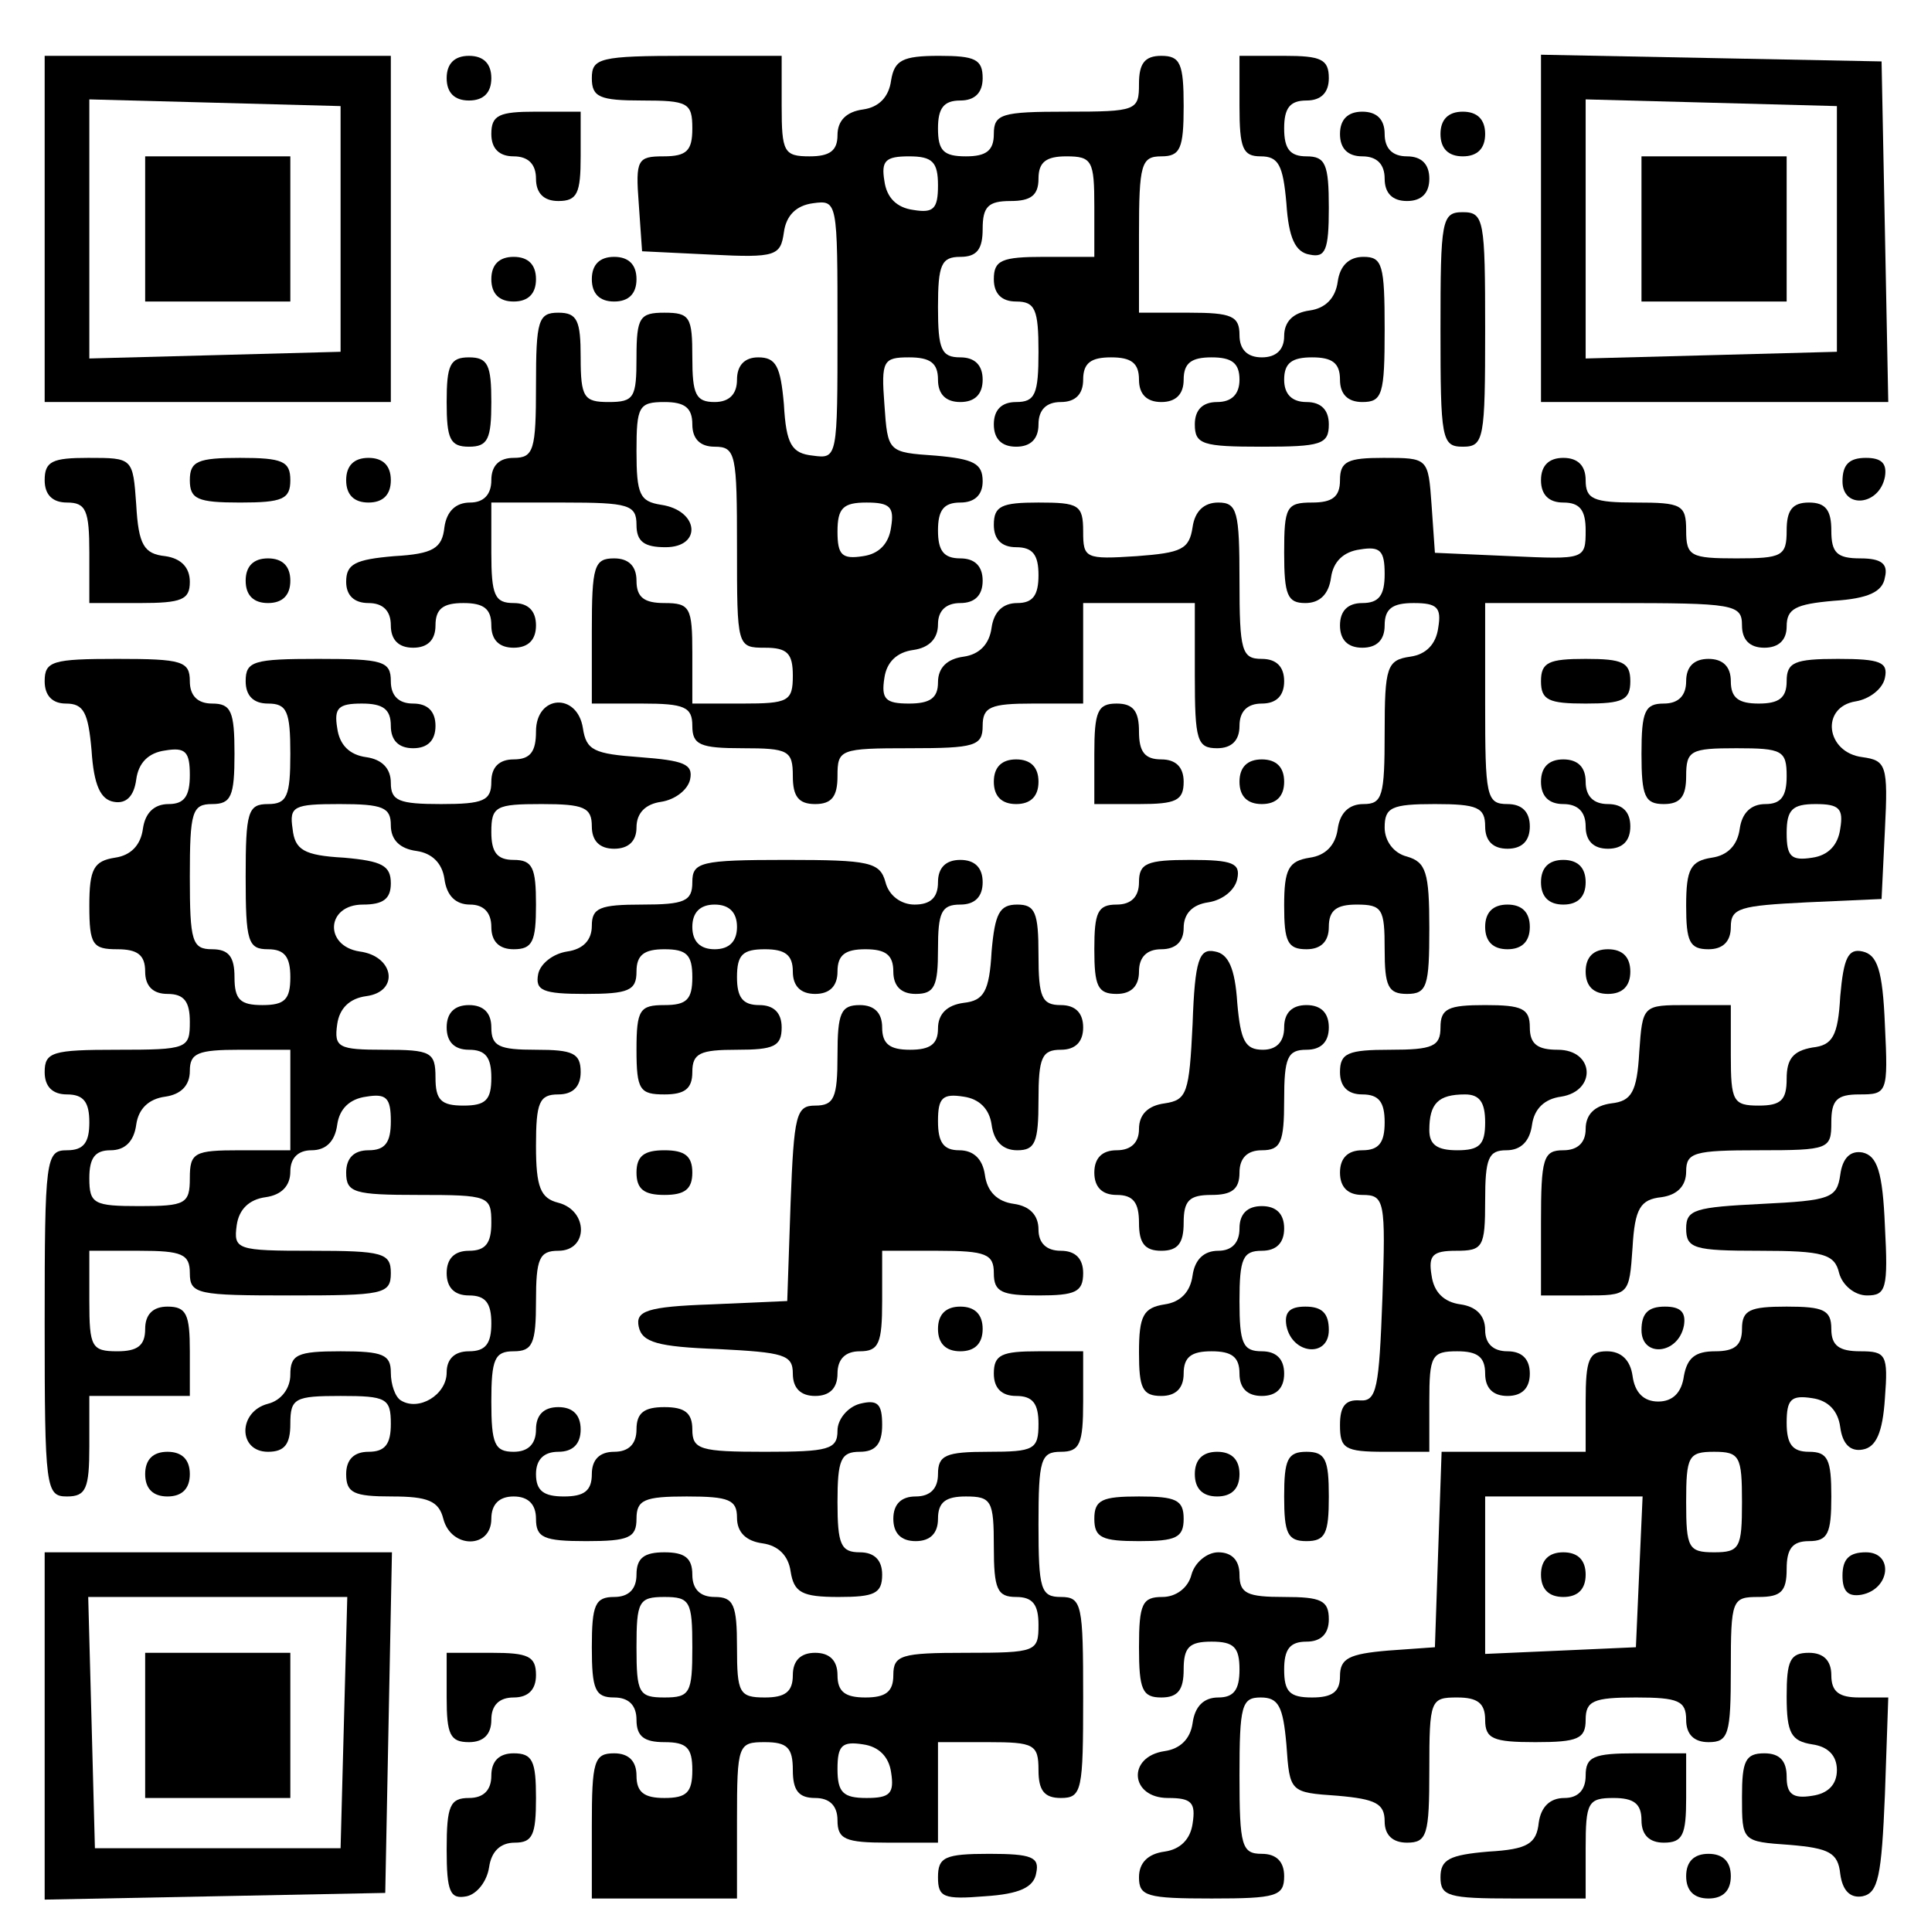
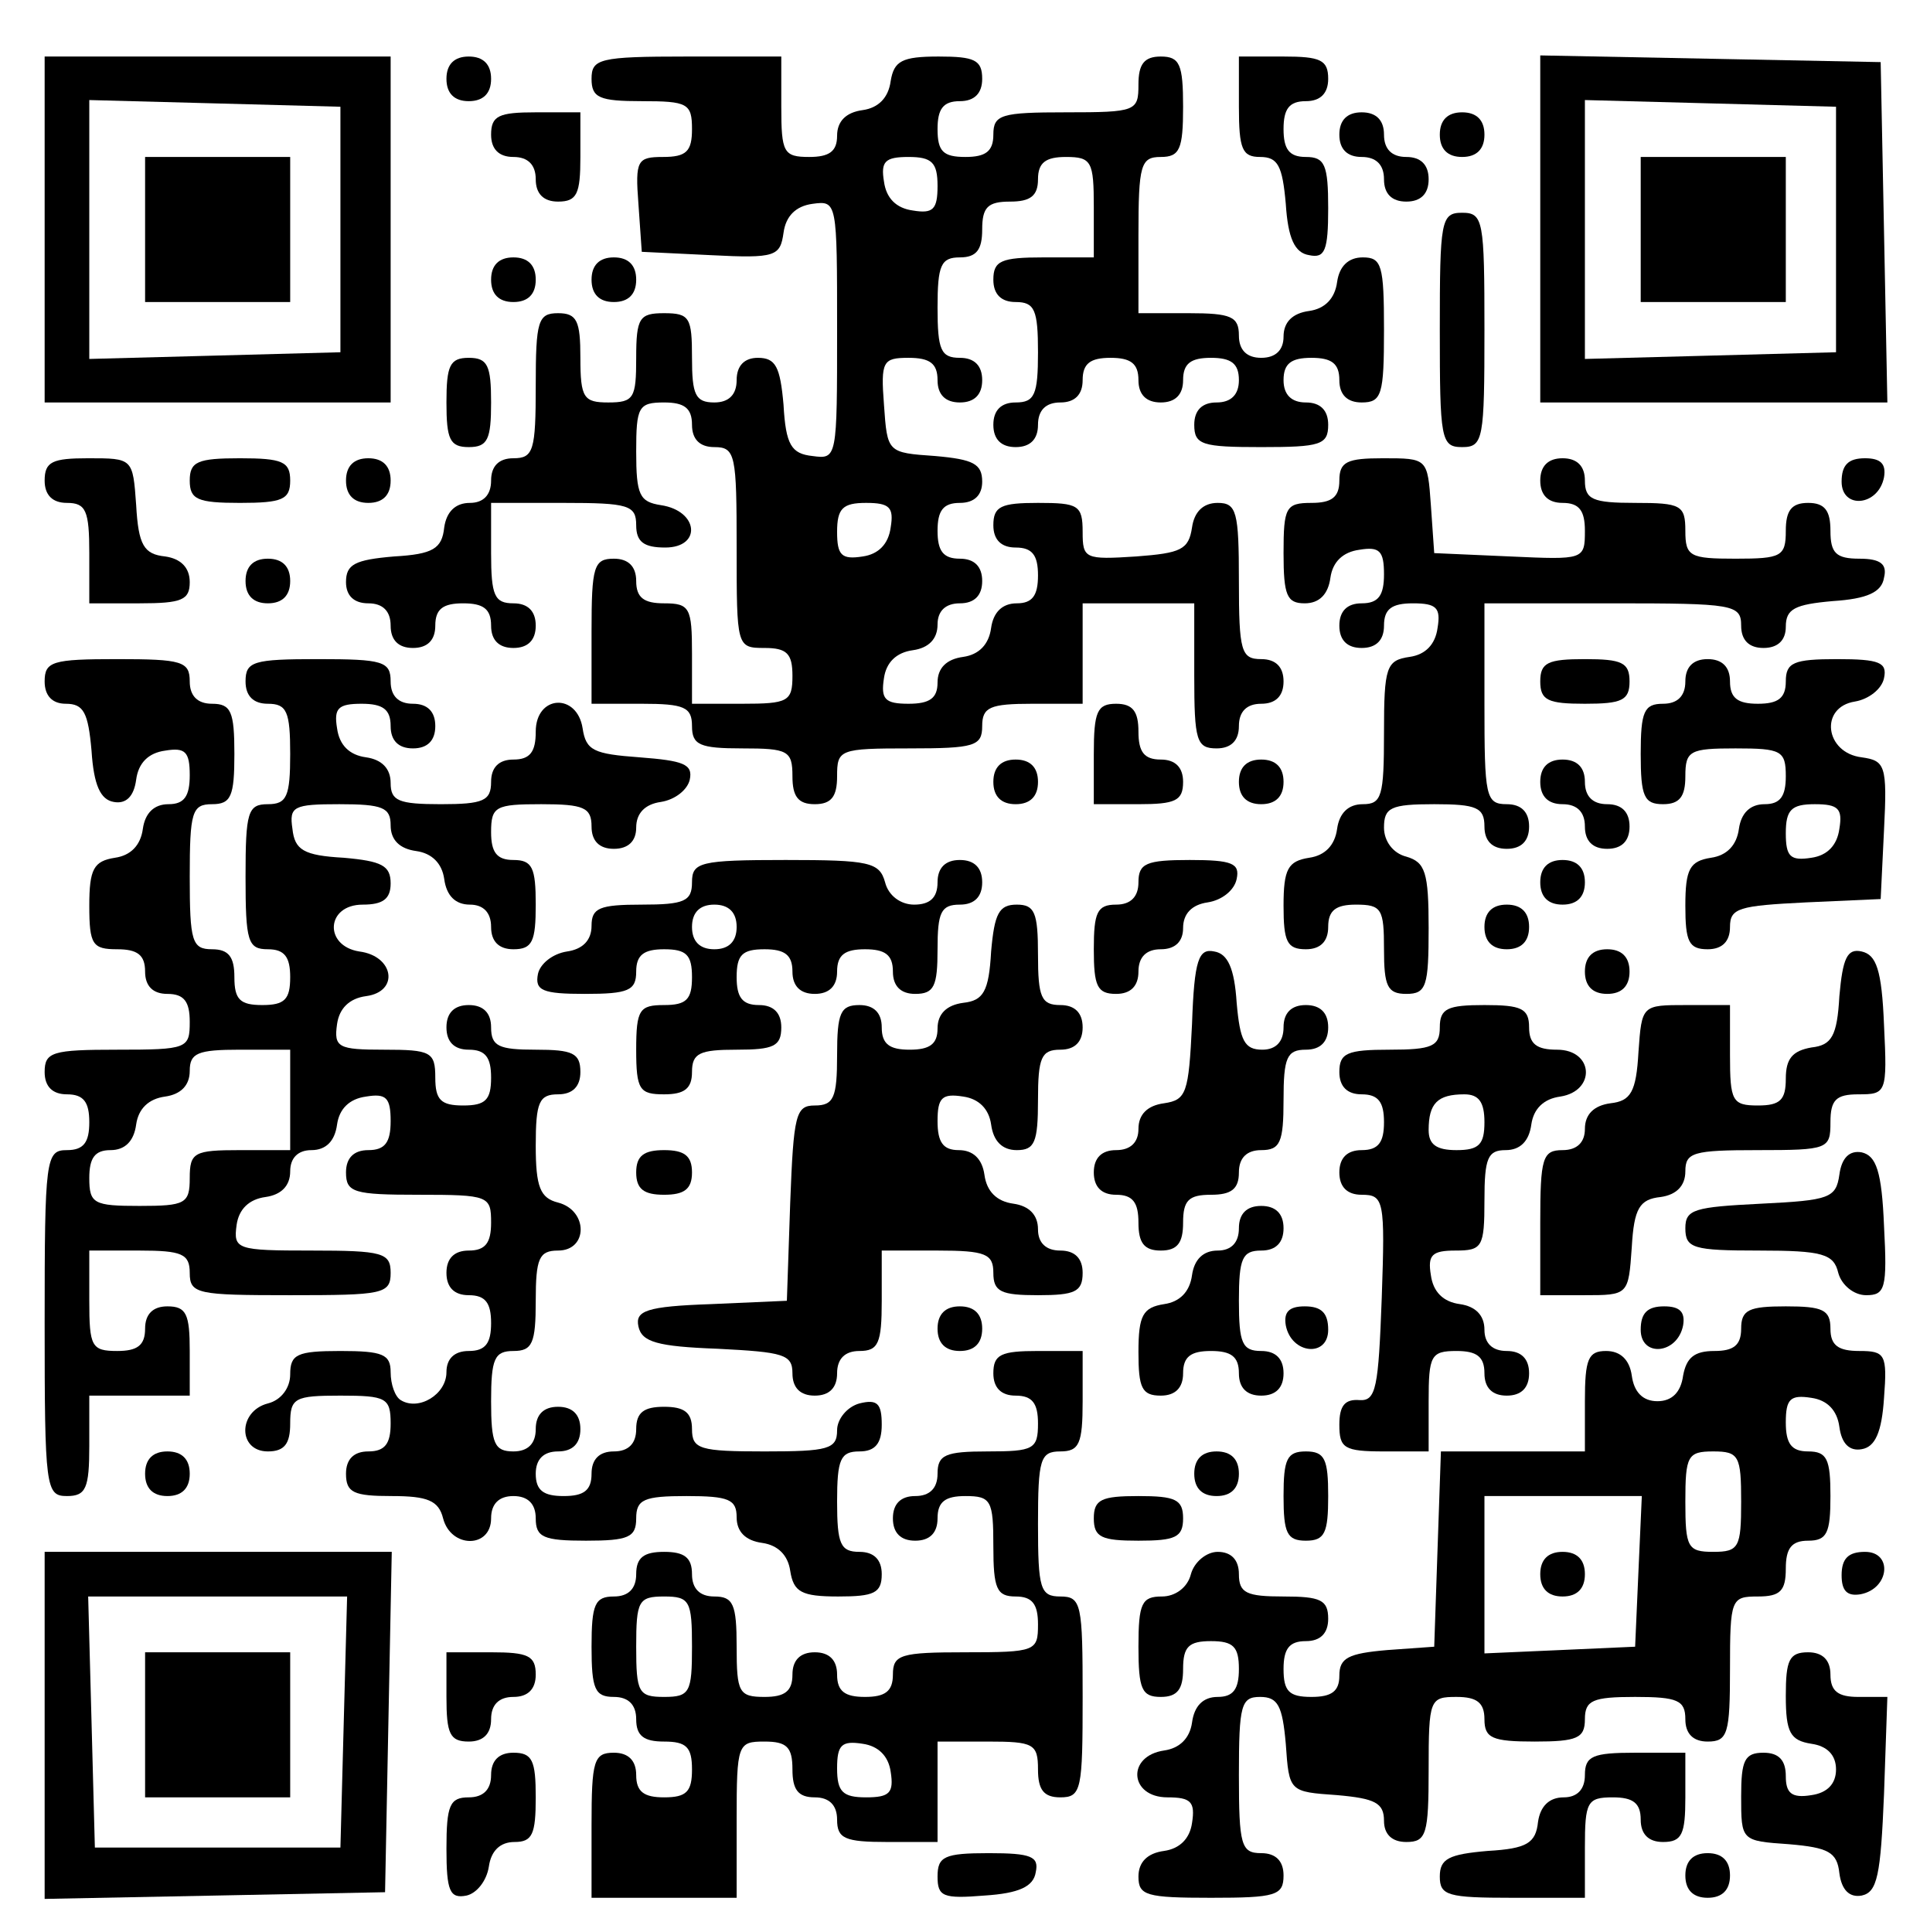
- <svg xmlns="http://www.w3.org/2000/svg" version="1.0" width="172pt" height="173pt" viewBox="0 0 172 173" preserveAspectRatio="xMidYMid meet">
+ <svg xmlns="http://www.w3.org/2000/svg" version="1.0" width="152pt" height="153pt" viewBox="0 0 172 173" preserveAspectRatio="xMidYMid meet">
  <g transform="translate(0,173) scale(0.1,-0.1)" fill="#000000" stroke="none">
    <path d="M40 1525 l0 -155 155 0 155 0 0 155 0 155 -155 0 -155 0 0 -155z m265 0 l0 -110 -112 -3 -113 -3 0 116 0 116 113 -3 112 -3 0 -110z" />
    <path d="M130 1525 l0 -65 65 0 65 0 0 65 0 65 -65 0 -65 0 0 -65z" />
    <path d="M400 1660 c0 -13 7 -20 20 -20 13 0 20 7 20 20 0 13 -7 20 -20 20 -13 0 -20 -7 -20 -20z" />
    <path d="M530 1660 c0 -17 7 -20 45 -20 41 0 45 -2 45 -25 0 -20 -5 -25 -26 -25 -23 0 -25 -3 -22 -42 l3 -43 62 -3 c58 -3 62 -1 65 20 2 15 11 24 26 26 22 3 22 2 22 -113 0 -115 0 -116 -22 -113 -19 2 -24 10 -26 46 -3 34 -7 42 -23 42 -12 0 -19 -7 -19 -20 0 -13 -7 -20 -20 -20 -17 0 -20 7 -20 40 0 36 -2 40 -25 40 -22 0 -25 -4 -25 -40 0 -36 -2 -40 -25 -40 -22 0 -25 4 -25 40 0 33 -3 40 -20 40 -18 0 -20 -7 -20 -65 0 -58 -2 -65 -20 -65 -13 0 -20 -7 -20 -20 0 -13 -7 -20 -19 -20 -13 0 -21 -8 -23 -22 -2 -19 -10 -24 -45 -26 -35 -3 -43 -7 -43 -23 0 -12 7 -19 20 -19 13 0 20 -7 20 -20 0 -13 7 -20 20 -20 13 0 20 7 20 20 0 15 7 20 25 20 18 0 25 -5 25 -20 0 -13 7 -20 20 -20 13 0 20 7 20 20 0 13 -7 20 -20 20 -17 0 -20 7 -20 45 l0 45 65 0 c58 0 65 -2 65 -20 0 -15 7 -20 26 -20 33 0 30 33 -4 38 -19 3 -22 9 -22 48 0 40 2 44 25 44 18 0 25 -5 25 -20 0 -13 7 -20 20 -20 19 0 20 -7 20 -90 0 -89 0 -90 25 -90 20 0 25 -5 25 -25 0 -23 -4 -25 -45 -25 l-45 0 0 45 c0 41 -2 45 -25 45 -18 0 -25 5 -25 20 0 13 -7 20 -20 20 -18 0 -20 -7 -20 -65 l0 -65 45 0 c38 0 45 -3 45 -20 0 -17 7 -20 45 -20 41 0 45 -2 45 -25 0 -18 5 -25 20 -25 15 0 20 7 20 25 0 24 2 25 65 25 58 0 65 2 65 20 0 17 7 20 45 20 l45 0 0 45 0 45 50 0 50 0 0 -65 c0 -58 2 -65 20 -65 13 0 20 7 20 20 0 13 7 20 20 20 13 0 20 7 20 20 0 13 -7 20 -20 20 -18 0 -20 7 -20 70 0 62 -2 70 -19 70 -13 0 -21 -8 -23 -22 -3 -20 -10 -23 -50 -26 -46 -3 -48 -2 -48 22 0 24 -4 26 -40 26 -33 0 -40 -3 -40 -20 0 -13 7 -20 20 -20 15 0 20 -7 20 -25 0 -18 -5 -25 -19 -25 -13 0 -21 -8 -23 -22 -2 -15 -11 -24 -25 -26 -15 -2 -23 -10 -23 -23 0 -14 -7 -19 -26 -19 -21 0 -25 4 -22 23 2 14 11 23 26 25 14 2 22 10 22 23 0 12 7 19 20 19 13 0 20 7 20 20 0 13 -7 20 -20 20 -15 0 -20 7 -20 25 0 18 5 25 20 25 13 0 20 7 20 19 0 16 -8 20 -42 23 -43 3 -43 3 -46 46 -3 39 -1 42 22 42 19 0 26 -5 26 -20 0 -13 7 -20 20 -20 13 0 20 7 20 20 0 13 -7 20 -20 20 -17 0 -20 7 -20 45 0 38 3 45 20 45 15 0 20 7 20 25 0 20 5 25 25 25 18 0 25 5 25 20 0 15 7 20 25 20 23 0 25 -4 25 -45 l0 -45 -45 0 c-38 0 -45 -3 -45 -20 0 -13 7 -20 20 -20 17 0 20 -7 20 -45 0 -38 -3 -45 -20 -45 -13 0 -20 -7 -20 -20 0 -13 7 -20 20 -20 13 0 20 7 20 20 0 13 7 20 20 20 13 0 20 7 20 20 0 15 7 20 25 20 18 0 25 -5 25 -20 0 -13 7 -20 20 -20 13 0 20 7 20 20 0 15 7 20 25 20 18 0 25 -5 25 -20 0 -13 -7 -20 -20 -20 -13 0 -20 -7 -20 -20 0 -18 7 -20 60 -20 53 0 60 2 60 20 0 13 -7 20 -20 20 -13 0 -20 7 -20 20 0 15 7 20 25 20 18 0 25 -5 25 -20 0 -13 7 -20 20 -20 18 0 20 7 20 65 0 58 -2 65 -19 65 -13 0 -21 -8 -23 -22 -2 -15 -11 -24 -25 -26 -15 -2 -23 -10 -23 -23 0 -12 -7 -19 -20 -19 -13 0 -20 7 -20 20 0 17 -7 20 -45 20 l-45 0 0 70 c0 63 2 70 20 70 17 0 20 7 20 45 0 38 -3 45 -20 45 -15 0 -20 -7 -20 -25 0 -24 -2 -25 -65 -25 -58 0 -65 -2 -65 -20 0 -15 -7 -20 -25 -20 -20 0 -25 5 -25 25 0 18 5 25 20 25 13 0 20 7 20 20 0 17 -7 20 -39 20 -33 0 -40 -4 -43 -22 -2 -15 -11 -24 -25 -26 -15 -2 -23 -10 -23 -23 0 -14 -7 -19 -25 -19 -23 0 -25 4 -25 45 l0 45 -85 0 c-78 0 -85 -2 -85 -20z m310 -96 c0 -21 -4 -25 -22 -22 -15 2 -24 11 -26 26 -3 18 1 22 22 22 21 0 26 -5 26 -26z m-42 -306 c-2 -15 -11 -24 -25 -26 -19 -3 -23 1 -23 22 0 21 5 26 26 26 21 0 25 -4 22 -22z" />
    <path d="M1110 1635 c0 -38 3 -45 19 -45 16 0 20 -8 23 -42 2 -31 8 -44 21 -46 14 -3 17 4 17 42 0 39 -3 46 -20 46 -15 0 -20 7 -20 25 0 18 5 25 20 25 13 0 20 7 20 20 0 17 -7 20 -40 20 l-40 0 0 -45z" />
    <path d="M1380 1525 l0 -155 155 0 156 0 -3 153 -3 152 -152 3 -153 3 0 -156z m265 0 l0 -110 -112 -3 -113 -3 0 116 0 116 113 -3 112 -3 0 -110z" />
    <path d="M1470 1525 l0 -65 65 0 65 0 0 65 0 65 -65 0 -65 0 0 -65z" />
    <path d="M440 1610 c0 -13 7 -20 20 -20 13 0 20 -7 20 -20 0 -13 7 -20 20 -20 17 0 20 7 20 40 l0 40 -40 0 c-33 0 -40 -3 -40 -20z" />
    <path d="M1200 1610 c0 -13 7 -20 20 -20 13 0 20 -7 20 -20 0 -13 7 -20 20 -20 13 0 20 7 20 20 0 13 -7 20 -20 20 -13 0 -20 7 -20 20 0 13 -7 20 -20 20 -13 0 -20 -7 -20 -20z" />
    <path d="M1290 1610 c0 -13 7 -20 20 -20 13 0 20 7 20 20 0 13 -7 20 -20 20 -13 0 -20 -7 -20 -20z" />
    <path d="M1290 1435 c0 -98 1 -105 20 -105 19 0 20 7 20 105 0 98 -1 105 -20 105 -19 0 -20 -7 -20 -105z" />
    <path d="M440 1480 c0 -13 7 -20 20 -20 13 0 20 7 20 20 0 13 -7 20 -20 20 -13 0 -20 -7 -20 -20z" />
    <path d="M530 1480 c0 -13 7 -20 20 -20 13 0 20 7 20 20 0 13 -7 20 -20 20 -13 0 -20 -7 -20 -20z" />
    <path d="M400 1370 c0 -33 3 -40 20 -40 17 0 20 7 20 40 0 33 -3 40 -20 40 -17 0 -20 -7 -20 -40z" />
    <path d="M40 1300 c0 -13 7 -20 20 -20 17 0 20 -7 20 -45 l0 -45 45 0 c38 0 45 3 45 19 0 13 -8 21 -22 23 -19 2 -24 10 -26 46 -3 42 -3 42 -43 42 -32 0 -39 -3 -39 -20z" />
    <path d="M170 1300 c0 -17 7 -20 45 -20 38 0 45 3 45 20 0 17 -7 20 -45 20 -38 0 -45 -3 -45 -20z" />
    <path d="M310 1300 c0 -13 7 -20 20 -20 13 0 20 7 20 20 0 13 -7 20 -20 20 -13 0 -20 -7 -20 -20z" />
    <path d="M1200 1300 c0 -15 -7 -20 -25 -20 -23 0 -25 -4 -25 -45 0 -38 3 -45 19 -45 13 0 21 8 23 23 2 14 11 23 26 25 18 3 22 -1 22 -22 0 -19 -5 -26 -20 -26 -13 0 -20 -7 -20 -20 0 -13 7 -20 20 -20 13 0 20 7 20 20 0 15 7 20 26 20 21 0 25 -4 22 -22 -2 -15 -11 -24 -25 -26 -21 -3 -23 -9 -23 -68 0 -57 -2 -64 -19 -64 -13 0 -21 -8 -23 -22 -2 -15 -11 -24 -25 -26 -19 -3 -23 -10 -23 -43 0 -32 3 -39 20 -39 13 0 20 7 20 20 0 15 7 20 25 20 23 0 25 -4 25 -40 0 -33 3 -40 20 -40 18 0 20 7 20 59 0 50 -3 59 -20 64 -12 3 -20 14 -20 26 0 18 6 21 45 21 38 0 45 -3 45 -20 0 -13 7 -20 20 -20 13 0 20 7 20 20 0 13 -7 20 -20 20 -19 0 -20 7 -20 90 l0 90 115 0 c108 0 115 -1 115 -20 0 -13 7 -20 20 -20 13 0 20 7 20 19 0 16 8 20 42 23 31 2 44 8 46 21 3 12 -3 17 -22 17 -21 0 -26 5 -26 25 0 18 -5 25 -20 25 -15 0 -20 -7 -20 -25 0 -23 -4 -25 -45 -25 -41 0 -45 2 -45 25 0 23 -4 25 -45 25 -38 0 -45 3 -45 20 0 13 -7 20 -20 20 -13 0 -20 -7 -20 -20 0 -13 7 -20 20 -20 15 0 20 -7 20 -25 0 -26 -1 -26 -67 -23 l-68 3 -3 43 c-3 42 -3 42 -43 42 -32 0 -39 -3 -39 -20z" />
    <path d="M1650 1299 c0 -25 33 -22 38 4 2 12 -3 17 -17 17 -15 0 -21 -6 -21 -21z" />
    <path d="M220 1210 c0 -13 7 -20 20 -20 13 0 20 7 20 20 0 13 -7 20 -20 20 -13 0 -20 -7 -20 -20z" />
    <path d="M40 1120 c0 -13 7 -20 19 -20 16 0 20 -8 23 -42 2 -31 8 -44 20 -46 11 -2 18 5 20 20 2 15 11 24 26 26 18 3 22 -1 22 -22 0 -19 -5 -26 -19 -26 -13 0 -21 -8 -23 -22 -2 -15 -11 -24 -25 -26 -19 -3 -23 -10 -23 -43 0 -35 3 -39 25 -39 18 0 25 -5 25 -20 0 -13 7 -20 20 -20 15 0 20 -7 20 -25 0 -24 -2 -25 -65 -25 -58 0 -65 -2 -65 -20 0 -13 7 -20 20 -20 15 0 20 -7 20 -25 0 -18 -5 -25 -20 -25 -19 0 -20 -7 -20 -155 0 -148 1 -155 20 -155 17 0 20 7 20 45 l0 45 45 0 45 0 0 40 c0 33 -3 40 -20 40 -13 0 -20 -7 -20 -20 0 -15 -7 -20 -25 -20 -23 0 -25 4 -25 45 l0 45 45 0 c38 0 45 -3 45 -20 0 -19 7 -20 90 -20 83 0 90 1 90 20 0 18 -7 20 -71 20 -67 0 -70 1 -67 23 2 14 11 23 26 25 14 2 22 10 22 23 0 12 7 19 19 19 13 0 21 8 23 23 2 14 11 23 26 25 18 3 22 -1 22 -22 0 -19 -5 -26 -20 -26 -13 0 -20 -7 -20 -20 0 -18 7 -20 65 -20 63 0 65 -1 65 -25 0 -18 -5 -25 -20 -25 -13 0 -20 -7 -20 -20 0 -13 7 -20 20 -20 15 0 20 -7 20 -25 0 -18 -5 -25 -20 -25 -13 0 -20 -7 -20 -19 0 -20 -25 -35 -41 -25 -5 3 -9 14 -9 25 0 16 -7 19 -45 19 -39 0 -45 -3 -45 -21 0 -12 -8 -23 -20 -26 -27 -7 -27 -43 0 -43 15 0 20 7 20 25 0 23 4 25 45 25 41 0 45 -2 45 -25 0 -18 -5 -25 -20 -25 -13 0 -20 -7 -20 -20 0 -17 7 -20 41 -20 32 0 42 -4 46 -20 7 -27 43 -27 43 0 0 13 7 20 20 20 13 0 20 -7 20 -20 0 -17 7 -20 45 -20 38 0 45 3 45 20 0 17 7 20 45 20 38 0 45 -3 45 -19 0 -13 8 -21 23 -23 14 -2 23 -11 25 -25 3 -19 10 -23 43 -23 32 0 39 3 39 20 0 13 -7 20 -20 20 -17 0 -20 7 -20 45 0 38 3 45 20 45 14 0 20 7 20 24 0 19 -4 23 -20 19 -11 -3 -20 -14 -20 -24 0 -17 -8 -19 -65 -19 -58 0 -65 2 -65 20 0 15 -7 20 -25 20 -18 0 -25 -5 -25 -20 0 -13 -7 -20 -20 -20 -13 0 -20 -7 -20 -20 0 -15 -7 -20 -25 -20 -18 0 -25 5 -25 20 0 13 7 20 20 20 13 0 20 7 20 20 0 13 -7 20 -20 20 -13 0 -20 -7 -20 -20 0 -13 -7 -20 -20 -20 -17 0 -20 7 -20 45 0 38 3 45 20 45 17 0 20 7 20 45 0 38 3 45 20 45 27 0 27 36 0 43 -16 4 -20 14 -20 51 0 39 3 46 20 46 13 0 20 7 20 20 0 17 -7 20 -40 20 -33 0 -40 3 -40 20 0 13 -7 20 -20 20 -13 0 -20 -7 -20 -20 0 -13 7 -20 20 -20 15 0 20 -7 20 -25 0 -20 -5 -25 -25 -25 -20 0 -25 5 -25 25 0 23 -4 25 -46 25 -41 0 -45 2 -42 23 2 14 11 23 26 25 30 4 25 36 -6 40 -32 5 -30 42 3 42 18 0 25 5 25 19 0 16 -8 20 -42 23 -36 2 -44 7 -46 26 -3 20 1 22 42 22 39 0 46 -3 46 -19 0 -13 8 -21 23 -23 14 -2 23 -11 25 -25 2 -15 10 -23 23 -23 12 0 19 -7 19 -20 0 -13 7 -20 20 -20 17 0 20 7 20 40 0 33 -3 40 -20 40 -15 0 -20 7 -20 25 0 23 4 25 45 25 38 0 45 -3 45 -20 0 -13 7 -20 20 -20 13 0 20 7 20 19 0 13 8 21 22 23 13 2 24 11 26 20 3 14 -6 17 -45 20 -41 3 -48 6 -51 26 -5 32 -42 30 -42 -3 0 -18 -5 -25 -20 -25 -13 0 -20 -7 -20 -20 0 -17 -7 -20 -45 -20 -38 0 -45 3 -45 19 0 13 -8 21 -22 23 -15 2 -24 11 -26 26 -3 18 1 22 22 22 19 0 26 -5 26 -20 0 -13 7 -20 20 -20 13 0 20 7 20 20 0 13 -7 20 -20 20 -13 0 -20 7 -20 20 0 18 -7 20 -65 20 -58 0 -65 -2 -65 -20 0 -13 7 -20 20 -20 17 0 20 -7 20 -45 0 -38 -3 -45 -20 -45 -18 0 -20 -7 -20 -65 0 -58 2 -65 20 -65 15 0 20 -7 20 -25 0 -20 -5 -25 -25 -25 -20 0 -25 5 -25 25 0 18 -5 25 -20 25 -18 0 -20 7 -20 65 0 58 2 65 20 65 17 0 20 7 20 45 0 38 -3 45 -20 45 -13 0 -20 7 -20 20 0 18 -7 20 -65 20 -58 0 -65 -2 -65 -20z m220 -375 l0 -45 -45 0 c-41 0 -45 -2 -45 -25 0 -23 -4 -25 -45 -25 -41 0 -45 2 -45 25 0 18 5 25 19 25 13 0 21 8 23 23 2 14 11 23 26 25 14 2 22 10 22 23 0 16 7 19 45 19 l45 0 0 -45z" />
    <path d="M1380 1120 c0 -17 7 -20 40 -20 33 0 40 3 40 20 0 17 -7 20 -40 20 -33 0 -40 -3 -40 -20z" />
    <path d="M1510 1120 c0 -13 -7 -20 -20 -20 -17 0 -20 -7 -20 -45 0 -38 3 -45 20 -45 15 0 20 7 20 25 0 23 4 25 45 25 41 0 45 -2 45 -25 0 -18 -5 -25 -19 -25 -13 0 -21 -8 -23 -22 -2 -15 -11 -24 -25 -26 -19 -3 -23 -10 -23 -43 0 -32 3 -39 20 -39 13 0 20 7 20 20 0 17 8 19 68 22 l67 3 3 62 c3 58 1 62 -20 65 -33 4 -38 45 -6 50 12 2 24 11 26 21 3 14 -4 17 -42 17 -39 0 -46 -3 -46 -20 0 -15 -7 -20 -25 -20 -18 0 -25 5 -25 20 0 13 -7 20 -20 20 -13 0 -20 -7 -20 -20z m138 -132 c-2 -15 -11 -24 -25 -26 -19 -3 -23 1 -23 22 0 21 5 26 26 26 21 0 25 -4 22 -22z" />
    <path d="M980 1055 l0 -45 40 0 c33 0 40 3 40 20 0 13 -7 20 -20 20 -15 0 -20 7 -20 25 0 18 -5 25 -20 25 -17 0 -20 -7 -20 -45z" />
    <path d="M890 1030 c0 -13 7 -20 20 -20 13 0 20 7 20 20 0 13 -7 20 -20 20 -13 0 -20 -7 -20 -20z" />
    <path d="M1110 1030 c0 -13 7 -20 20 -20 13 0 20 7 20 20 0 13 -7 20 -20 20 -13 0 -20 -7 -20 -20z" />
    <path d="M1380 1030 c0 -13 7 -20 20 -20 13 0 20 -7 20 -20 0 -13 7 -20 20 -20 13 0 20 7 20 20 0 13 -7 20 -20 20 -13 0 -20 7 -20 20 0 13 -7 20 -20 20 -13 0 -20 -7 -20 -20z" />
    <path d="M620 940 c0 -17 -7 -20 -45 -20 -38 0 -45 -3 -45 -19 0 -13 -8 -21 -22 -23 -13 -2 -24 -11 -26 -20 -3 -15 4 -18 42 -18 39 0 46 3 46 20 0 15 7 20 25 20 20 0 25 -5 25 -25 0 -20 -5 -25 -25 -25 -22 0 -25 -4 -25 -40 0 -36 3 -40 25 -40 18 0 25 5 25 20 0 17 7 20 40 20 33 0 40 3 40 20 0 13 -7 20 -20 20 -15 0 -20 7 -20 25 0 20 5 25 25 25 18 0 25 -5 25 -20 0 -13 7 -20 20 -20 13 0 20 7 20 20 0 15 7 20 25 20 18 0 25 -5 25 -20 0 -13 7 -20 20 -20 17 0 20 7 20 40 0 33 3 40 20 40 13 0 20 7 20 20 0 13 -7 20 -20 20 -13 0 -20 -7 -20 -20 0 -14 -7 -20 -21 -20 -12 0 -23 8 -26 20 -5 18 -14 20 -89 20 -77 0 -84 -2 -84 -20z m40 -40 c0 -13 -7 -20 -20 -20 -13 0 -20 7 -20 20 0 13 7 20 20 20 13 0 20 -7 20 -20z" />
    <path d="M1020 940 c0 -13 -7 -20 -20 -20 -17 0 -20 -7 -20 -40 0 -33 3 -40 20 -40 13 0 20 7 20 20 0 13 7 20 20 20 13 0 20 7 20 19 0 13 8 21 22 23 13 2 24 11 26 21 3 14 -4 17 -42 17 -39 0 -46 -3 -46 -20z" />
    <path d="M1380 940 c0 -13 7 -20 20 -20 13 0 20 7 20 20 0 13 -7 20 -20 20 -13 0 -20 -7 -20 -20z" />
    <path d="M888 878 c-2 -36 -7 -44 -25 -46 -15 -2 -23 -10 -23 -23 0 -14 -7 -19 -25 -19 -18 0 -25 5 -25 20 0 13 -7 20 -20 20 -17 0 -20 -7 -20 -45 0 -38 -3 -45 -20 -45 -17 0 -19 -8 -22 -87 l-3 -88 -68 -3 c-58 -2 -68 -6 -65 -20 3 -14 17 -18 71 -20 59 -3 67 -5 67 -22 0 -13 7 -20 20 -20 13 0 20 7 20 20 0 13 7 20 20 20 17 0 20 7 20 45 l0 45 50 0 c43 0 50 -3 50 -20 0 -17 7 -20 40 -20 33 0 40 3 40 20 0 13 -7 20 -20 20 -13 0 -20 7 -20 19 0 13 -8 21 -22 23 -15 2 -24 11 -26 26 -2 14 -10 22 -23 22 -14 0 -19 7 -19 26 0 21 4 25 23 22 14 -2 23 -11 25 -25 2 -15 10 -23 23 -23 16 0 19 7 19 45 0 38 3 45 20 45 13 0 20 7 20 20 0 13 -7 20 -20 20 -17 0 -20 7 -20 45 0 38 -3 45 -19 45 -16 0 -20 -8 -23 -42z" />
    <path d="M1330 900 c0 -13 7 -20 20 -20 13 0 20 7 20 20 0 13 -7 20 -20 20 -13 0 -20 -7 -20 -20z" />
    <path d="M1068 813 c-3 -62 -5 -68 -25 -71 -15 -2 -23 -10 -23 -23 0 -12 -7 -19 -20 -19 -13 0 -20 -7 -20 -20 0 -13 7 -20 20 -20 15 0 20 -7 20 -25 0 -18 5 -25 20 -25 15 0 20 7 20 25 0 20 5 25 25 25 18 0 25 5 25 20 0 13 7 20 20 20 17 0 20 7 20 45 0 38 3 45 20 45 13 0 20 7 20 20 0 13 -7 20 -20 20 -13 0 -20 -7 -20 -20 0 -13 -7 -20 -19 -20 -16 0 -20 8 -23 42 -2 31 -8 44 -20 46 -14 3 -18 -7 -20 -65z" />
    <path d="M1420 860 c0 -13 7 -20 20 -20 13 0 20 7 20 20 0 13 -7 20 -20 20 -13 0 -20 -7 -20 -20z" />
    <path d="M1648 838 c-2 -36 -7 -44 -25 -46 -17 -3 -23 -10 -23 -28 0 -19 -5 -24 -25 -24 -23 0 -25 4 -25 45 l0 45 -39 0 c-40 0 -40 0 -43 -42 -2 -36 -7 -44 -25 -46 -15 -2 -23 -10 -23 -23 0 -12 -7 -19 -20 -19 -18 0 -20 -7 -20 -65 l0 -65 39 0 c40 0 40 0 43 43 2 35 7 43 26 45 14 2 22 10 22 23 0 17 7 19 65 19 63 0 65 1 65 25 0 20 5 25 25 25 25 0 26 1 23 62 -2 50 -7 63 -20 66 -13 3 -17 -6 -20 -40z" />
    <path d="M1290 810 c0 -17 -7 -20 -45 -20 -38 0 -45 -3 -45 -20 0 -13 7 -20 20 -20 15 0 20 -7 20 -25 0 -18 -5 -25 -20 -25 -13 0 -20 -7 -20 -20 0 -13 7 -20 20 -20 20 0 21 -5 18 -92 -3 -81 -5 -93 -20 -92 -13 1 -18 -5 -18 -22 0 -21 4 -24 40 -24 l40 0 0 45 c0 41 2 45 25 45 18 0 25 -5 25 -20 0 -13 7 -20 20 -20 13 0 20 7 20 20 0 13 -7 20 -20 20 -13 0 -20 7 -20 19 0 13 -8 21 -22 23 -15 2 -24 11 -26 26 -3 18 1 22 22 22 24 0 26 3 26 45 0 38 3 45 19 45 13 0 21 8 23 23 2 14 11 23 26 25 32 5 30 42 -3 42 -18 0 -25 5 -25 20 0 17 -7 20 -40 20 -33 0 -40 -3 -40 -20z m40 -85 c0 -20 -5 -25 -25 -25 -18 0 -25 5 -25 18 0 24 8 32 32 32 13 0 18 -7 18 -25z" />
    <path d="M570 680 c0 -15 7 -20 25 -20 18 0 25 5 25 20 0 15 -7 20 -25 20 -18 0 -25 -5 -25 -20z" />
    <path d="M1648 678 c-3 -21 -9 -23 -70 -26 -60 -3 -68 -5 -68 -22 0 -18 7 -20 66 -20 57 0 67 -3 71 -20 3 -11 14 -20 25 -20 17 0 19 6 16 62 -2 49 -7 63 -20 66 -11 2 -18 -5 -20 -20z" />
    <path d="M1110 630 c0 -13 -7 -20 -19 -20 -13 0 -21 -8 -23 -22 -2 -15 -11 -24 -25 -26 -19 -3 -23 -10 -23 -43 0 -32 3 -39 20 -39 13 0 20 7 20 20 0 15 7 20 25 20 18 0 25 -5 25 -20 0 -13 7 -20 20 -20 13 0 20 7 20 20 0 13 -7 20 -20 20 -17 0 -20 7 -20 45 0 38 3 45 20 45 13 0 20 7 20 20 0 13 -7 20 -20 20 -13 0 -20 -7 -20 -20z" />
    <path d="M840 540 c0 -13 7 -20 20 -20 13 0 20 7 20 20 0 13 -7 20 -20 20 -13 0 -20 -7 -20 -20z" />
    <path d="M1152 543 c5 -26 38 -29 38 -4 0 15 -6 21 -21 21 -14 0 -19 -5 -17 -17z" />
    <path d="M1470 539 c0 -25 33 -22 38 4 2 12 -3 17 -17 17 -15 0 -21 -6 -21 -21z" />
    <path d="M1560 540 c0 -15 -7 -20 -24 -20 -18 0 -25 -6 -28 -22 -2 -15 -10 -23 -23 -23 -13 0 -21 8 -23 23 -2 14 -10 22 -23 22 -16 0 -19 -7 -19 -45 l0 -45 -65 0 -64 0 -3 -87 -3 -88 -42 -3 c-35 -3 -43 -7 -43 -23 0 -14 -7 -19 -25 -19 -20 0 -25 5 -25 25 0 18 5 25 20 25 13 0 20 7 20 20 0 17 -7 20 -40 20 -33 0 -40 3 -40 20 0 13 -7 20 -19 20 -10 0 -21 -9 -24 -20 -3 -12 -14 -20 -26 -20 -18 0 -21 -6 -21 -45 0 -38 3 -45 20 -45 15 0 20 7 20 25 0 20 5 25 25 25 20 0 25 -5 25 -25 0 -18 -5 -25 -19 -25 -13 0 -21 -8 -23 -23 -2 -14 -11 -23 -25 -25 -34 -5 -31 -42 3 -42 21 0 25 -4 22 -23 -2 -14 -11 -23 -25 -25 -15 -2 -23 -10 -23 -23 0 -17 7 -19 65 -19 58 0 65 2 65 20 0 13 -7 20 -20 20 -18 0 -20 7 -20 70 0 63 2 70 19 70 16 0 20 -8 23 -42 3 -43 3 -43 46 -46 34 -3 42 -7 42 -23 0 -12 7 -19 20 -19 18 0 20 7 20 65 0 63 1 65 25 65 18 0 25 -5 25 -20 0 -17 7 -20 45 -20 38 0 45 3 45 20 0 17 7 20 45 20 38 0 45 -3 45 -20 0 -13 7 -20 20 -20 18 0 20 7 20 65 0 63 1 65 25 65 20 0 25 5 25 25 0 18 5 25 20 25 17 0 20 7 20 40 0 33 -3 40 -20 40 -15 0 -20 7 -20 26 0 21 4 25 23 22 14 -2 23 -11 25 -26 2 -15 9 -22 20 -20 12 2 18 15 20 46 3 39 1 42 -22 42 -19 0 -26 5 -26 20 0 17 -7 20 -40 20 -33 0 -40 -3 -40 -20z m0 -155 c0 -41 -2 -45 -25 -45 -23 0 -25 4 -25 45 0 41 2 45 25 45 23 0 25 -4 25 -45z m-92 -62 l-3 -68 -67 -3 -68 -3 0 71 0 70 70 0 71 0 -3 -67z" />
    <path d="M1380 320 c0 -13 7 -20 20 -20 13 0 20 7 20 20 0 13 -7 20 -20 20 -13 0 -20 -7 -20 -20z" />
    <path d="M890 500 c0 -13 7 -20 20 -20 15 0 20 -7 20 -25 0 -23 -4 -25 -45 -25 -38 0 -45 -3 -45 -20 0 -13 -7 -20 -20 -20 -13 0 -20 -7 -20 -20 0 -13 7 -20 20 -20 13 0 20 7 20 20 0 15 7 20 25 20 23 0 25 -4 25 -45 0 -38 3 -45 20 -45 15 0 20 -7 20 -25 0 -24 -2 -25 -65 -25 -58 0 -65 -2 -65 -20 0 -15 -7 -20 -25 -20 -18 0 -25 5 -25 20 0 13 -7 20 -20 20 -13 0 -20 -7 -20 -20 0 -15 -7 -20 -25 -20 -23 0 -25 4 -25 45 0 38 -3 45 -20 45 -13 0 -20 7 -20 20 0 15 -7 20 -25 20 -18 0 -25 -5 -25 -20 0 -13 -7 -20 -20 -20 -17 0 -20 -7 -20 -45 0 -38 3 -45 20 -45 13 0 20 -7 20 -20 0 -15 7 -20 25 -20 20 0 25 -5 25 -25 0 -20 -5 -25 -25 -25 -18 0 -25 5 -25 20 0 13 -7 20 -20 20 -18 0 -20 -7 -20 -65 l0 -65 65 0 65 0 0 70 c0 68 1 70 25 70 20 0 25 -5 25 -25 0 -18 5 -25 20 -25 13 0 20 -7 20 -20 0 -17 7 -20 45 -20 l45 0 0 45 0 45 45 0 c41 0 45 -2 45 -25 0 -18 5 -25 20 -25 19 0 20 7 20 90 0 83 -1 90 -20 90 -18 0 -20 7 -20 65 0 58 2 65 20 65 17 0 20 7 20 45 l0 45 -40 0 c-33 0 -40 -3 -40 -20z m-270 -245 c0 -41 -2 -45 -25 -45 -23 0 -25 4 -25 45 0 41 2 45 25 45 23 0 25 -4 25 -45z m178 -112 c3 -19 -1 -23 -22 -23 -21 0 -26 5 -26 26 0 21 4 25 23 22 14 -2 23 -11 25 -25z" />
    <path d="M130 410 c0 -13 7 -20 20 -20 13 0 20 7 20 20 0 13 -7 20 -20 20 -13 0 -20 -7 -20 -20z" />
    <path d="M1070 410 c0 -13 7 -20 20 -20 13 0 20 7 20 20 0 13 -7 20 -20 20 -13 0 -20 -7 -20 -20z" />
    <path d="M1150 390 c0 -33 3 -40 20 -40 17 0 20 7 20 40 0 33 -3 40 -20 40 -17 0 -20 -7 -20 -40z" />
    <path d="M980 370 c0 -17 7 -20 40 -20 33 0 40 3 40 20 0 17 -7 20 -40 20 -33 0 -40 -3 -40 -20z" />
    <path d="M40 185 l0 -156 153 3 152 3 3 153 3 152 -156 0 -155 0 0 -155z m268 3 l-3 -113 -110 0 -110 0 -3 113 -3 112 116 0 116 0 -3 -112z" />
    <path d="M130 185 l0 -65 65 0 65 0 0 65 0 65 -65 0 -65 0 0 -65z" />
    <path d="M1650 319 c0 -14 5 -19 17 -17 26 5 29 38 4 38 -15 0 -21 -6 -21 -21z" />
    <path d="M400 210 c0 -33 3 -40 20 -40 13 0 20 7 20 20 0 13 7 20 20 20 13 0 20 7 20 20 0 17 -7 20 -40 20 l-40 0 0 -40z" />
    <path d="M1600 211 c0 -33 4 -40 23 -43 14 -2 22 -10 22 -23 0 -13 -8 -21 -22 -23 -18 -3 -23 2 -23 17 0 14 -6 21 -20 21 -17 0 -20 -7 -20 -39 0 -40 0 -40 43 -43 35 -3 43 -7 45 -26 2 -15 9 -22 20 -20 14 3 17 18 20 91 l3 87 -26 0 c-18 0 -25 5 -25 20 0 13 -7 20 -20 20 -17 0 -20 -7 -20 -39z" />
    <path d="M440 140 c0 -13 -7 -20 -20 -20 -17 0 -20 -7 -20 -46 0 -38 3 -45 18 -42 9 2 18 13 20 26 2 14 10 22 23 22 16 0 19 7 19 40 0 33 -3 40 -20 40 -13 0 -20 -7 -20 -20z" />
    <path d="M1420 140 c0 -13 -7 -20 -19 -20 -13 0 -21 -8 -23 -22 -2 -19 -10 -24 -45 -26 -35 -3 -43 -7 -43 -23 0 -17 7 -19 65 -19 l65 0 0 45 c0 41 2 45 25 45 18 0 25 -5 25 -20 0 -13 7 -20 20 -20 17 0 20 7 20 40 l0 40 -45 0 c-38 0 -45 -3 -45 -20z" />
    <path d="M840 49 c0 -18 5 -20 42 -17 31 2 44 8 46 21 3 14 -4 17 -42 17 -40 0 -46 -3 -46 -21z" />
    <path d="M1510 50 c0 -13 7 -20 20 -20 13 0 20 7 20 20 0 13 -7 20 -20 20 -13 0 -20 -7 -20 -20z" />
  </g>
</svg>
